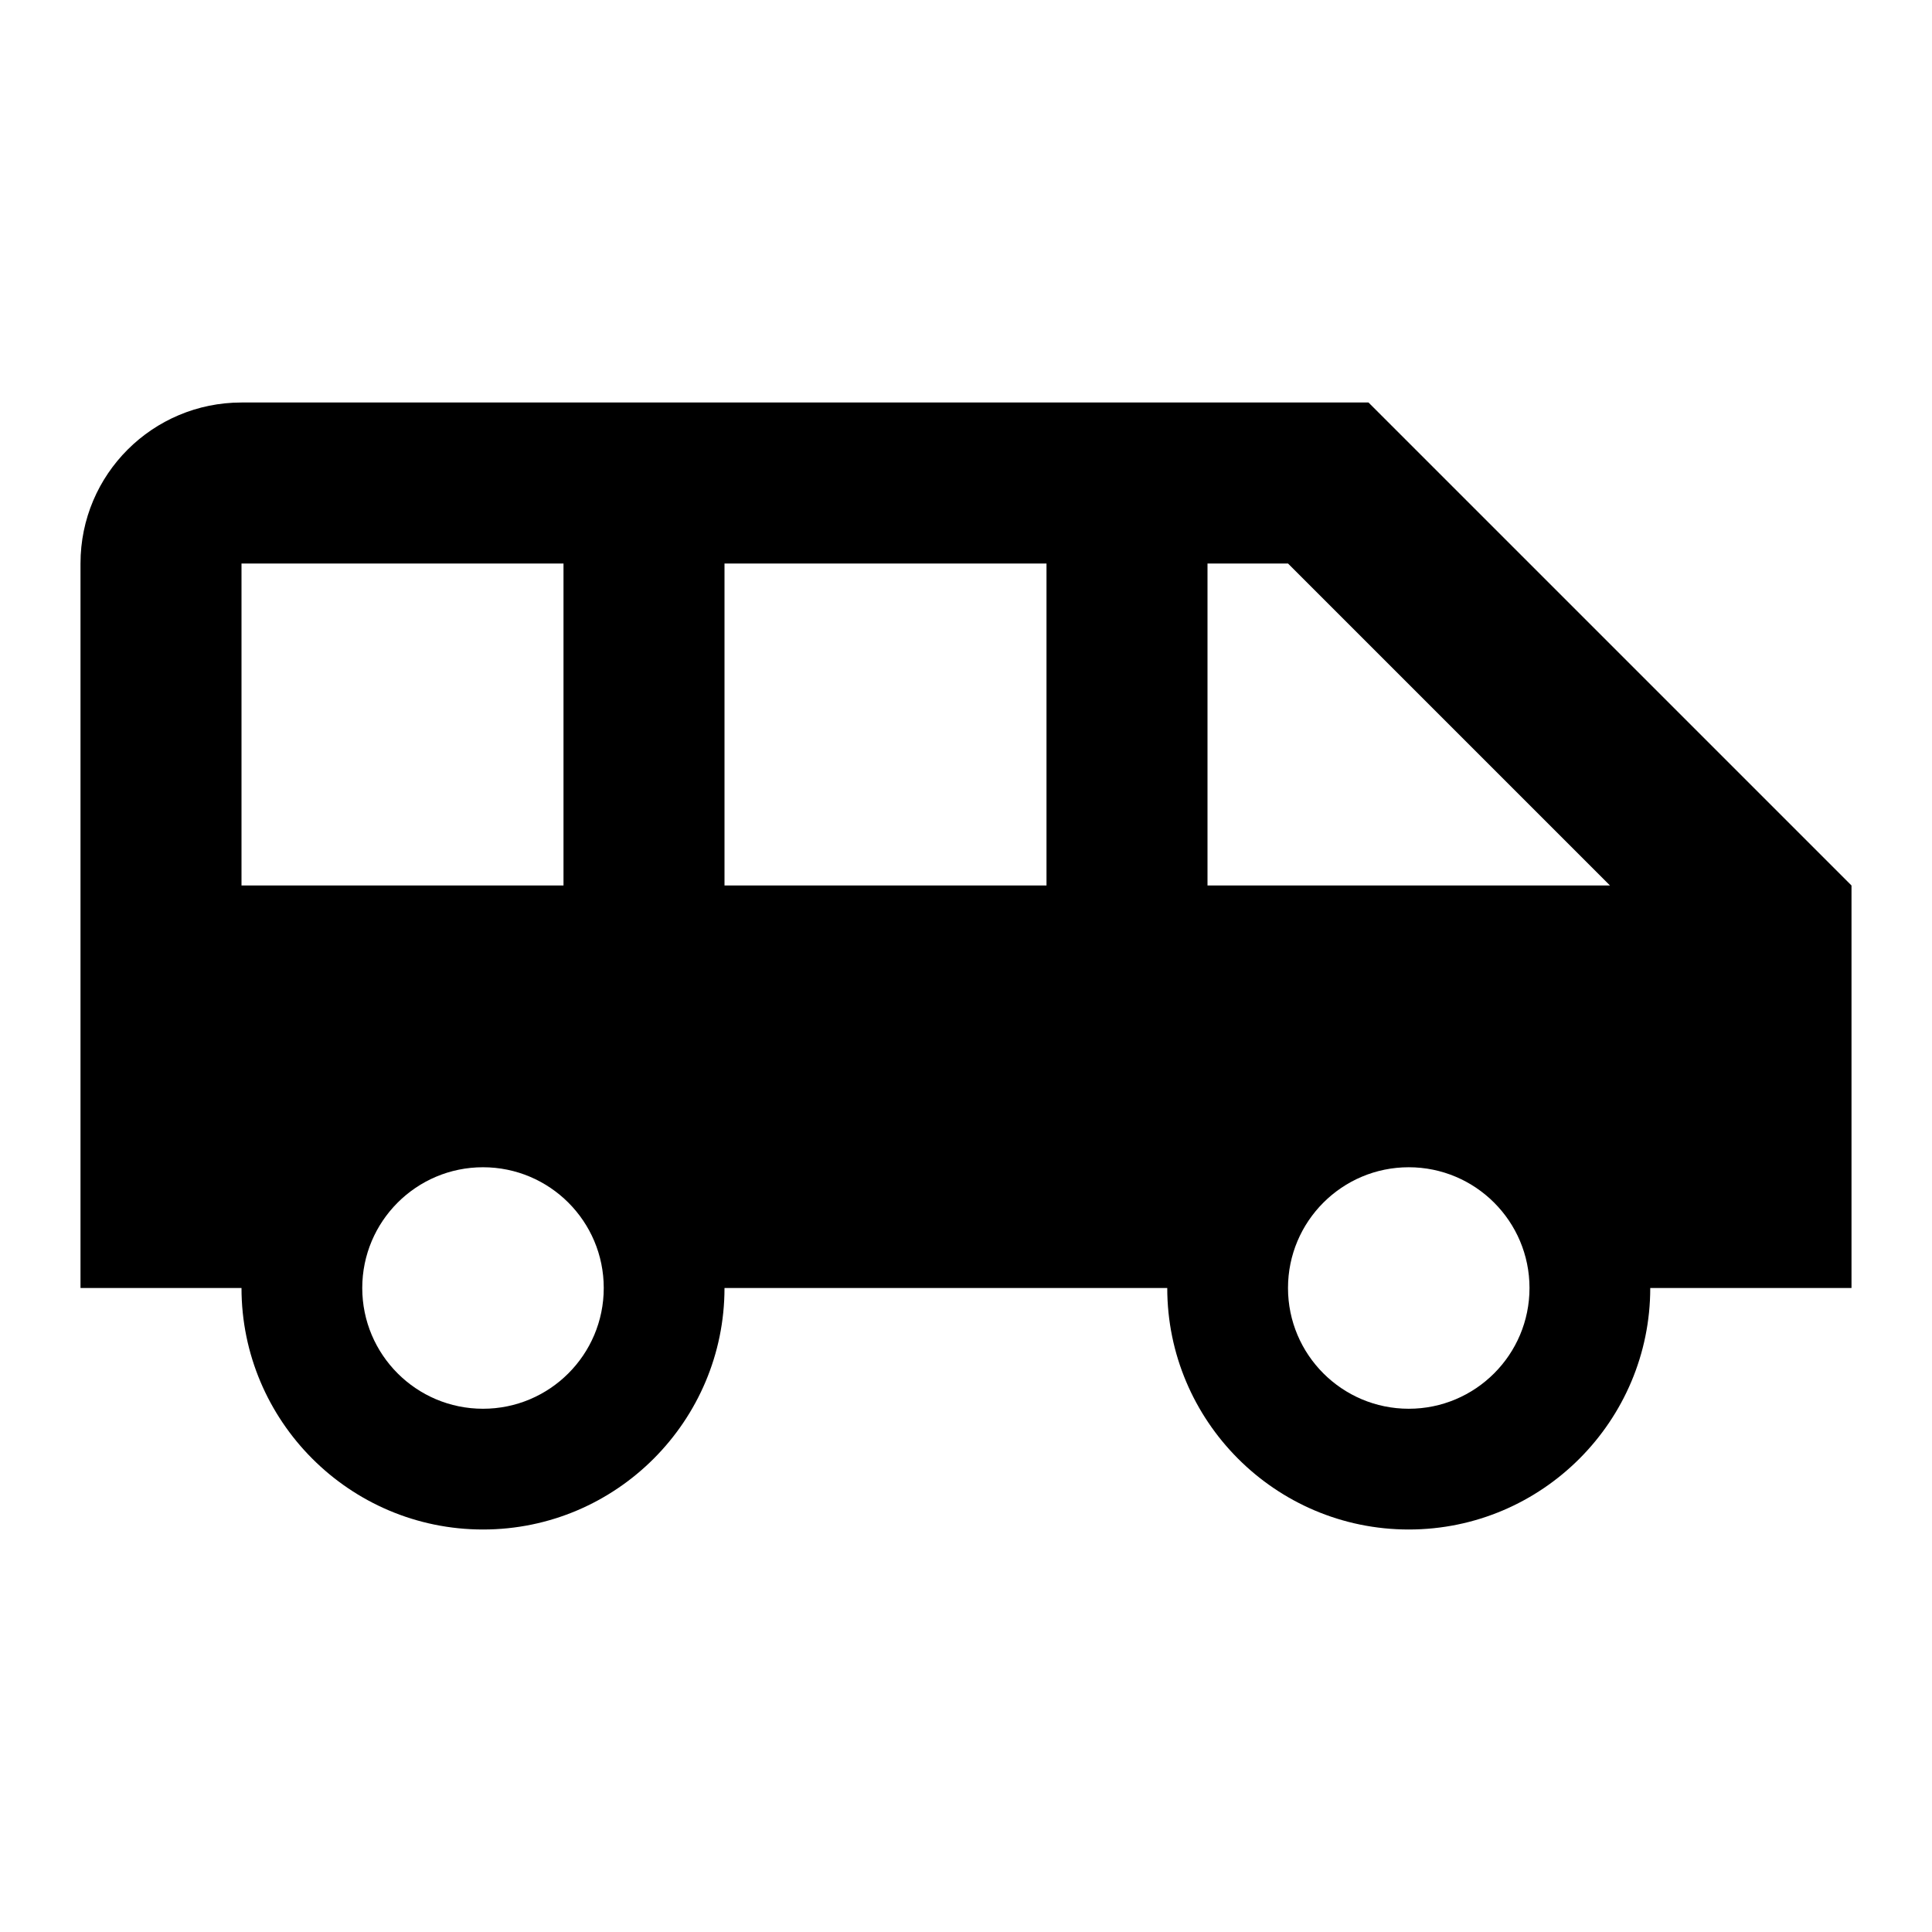
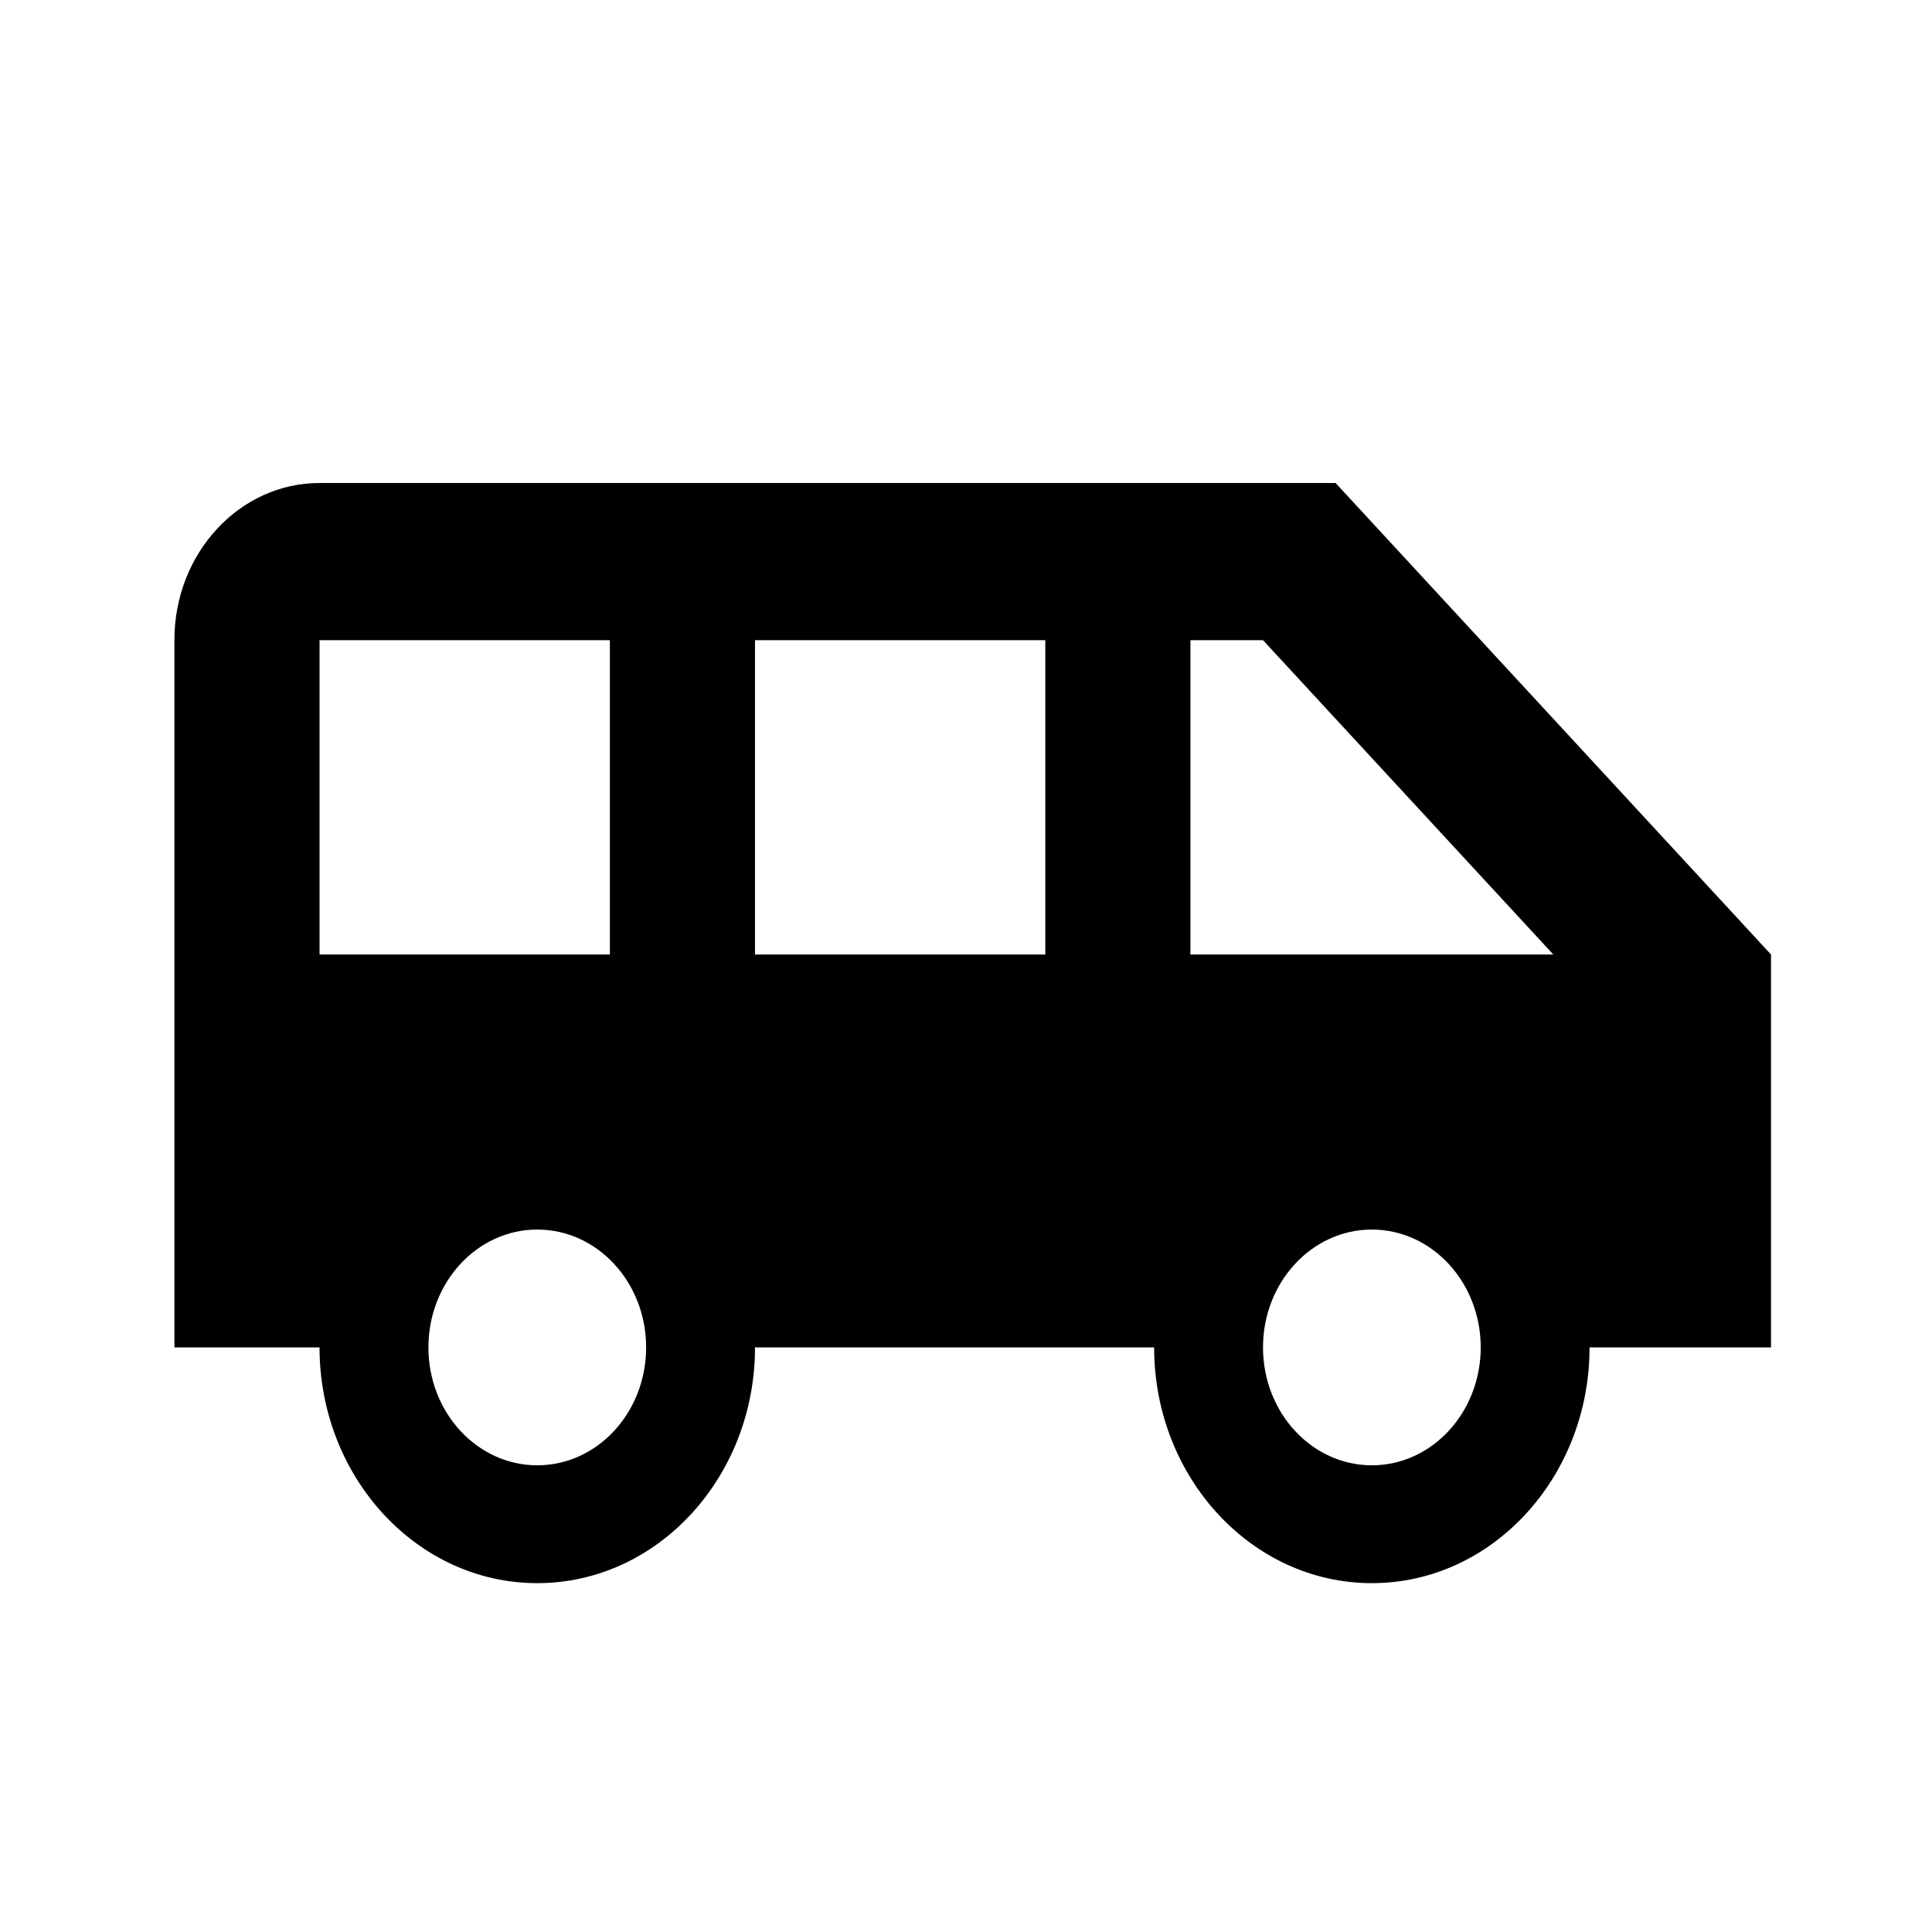
- <svg xmlns="http://www.w3.org/2000/svg" width="48pt" height="48pt" viewBox="0 0 48 48" version="1.1">
+ <svg xmlns="http://www.w3.org/2000/svg" version="1.1" x="0" y="0" width="48" height="48" viewBox="0, 0, 48, 48">
  <g id="surface1">
-     <path style=" stroke:none;fill-rule:nonzero;fill:rgb(0%,0%,0%);fill-opacity:1;" d="M 34 10 L 6 10 C 3.797 10 2 11.781 2 14 L 2 32 L 6 32 C 6 35.297 8.68 38 12 38 C 15.32 38 18 35.297 18 32 L 29 32 C 29 35.297 31.68 38 35 38 C 38.32 38 41 35.297 41 32 L 46 32 L 46 22 Z M 6 22 L 6 14 L 14 14 L 14 22 Z M 12 35 C 10.344 35 9 33.656 9 32 C 9 30.344 10.344 29 12 29 C 13.656 29 15 30.344 15 32 C 15 33.656 13.656 35 12 35 Z M 26 22 L 18 22 L 18 14 L 26 14 Z M 35 35 C 33.344 35 32 33.656 32 32 C 32 30.344 33.344 29 35 29 C 36.656 29 38 30.344 38 32 C 38 33.656 36.656 35 35 35 Z M 30 22 L 30 14 L 32 14 L 40 22 Z M 30 22 " />
+     <path d="M33.182,12 L7.939,12 C5.953,12 4.333,13.739 4.333,15.905 L4.333,33.476 L7.939,33.476 C7.939,36.695 10.355,39.333 13.348,39.333 C16.342,39.333 18.758,36.695 18.758,33.476 L28.674,33.476 C28.674,36.695 31.09,39.333 34.083,39.333 C37.077,39.333 39.492,36.695 39.492,33.476 L44,33.476 L44,23.714 z M7.939,23.714 L7.939,15.905 L15.152,15.905 L15.152,23.714 z M13.348,36.405 C11.855,36.405 10.644,35.093 10.644,33.476 C10.644,31.859 11.855,30.548 13.348,30.548 C14.842,30.548 16.053,31.859 16.053,33.476 C16.053,35.093 14.842,36.405 13.348,36.405 z M25.97,23.714 L18.758,23.714 L18.758,15.905 L25.97,15.905 z M34.083,36.405 C32.59,36.405 31.379,35.093 31.379,33.476 C31.379,31.859 32.59,30.548 34.083,30.548 C35.576,30.548 36.788,31.859 36.788,33.476 C36.788,35.093 35.576,36.405 34.083,36.405 z M29.576,23.714 L29.576,15.905 L31.379,15.905 L38.591,23.714 z M29.576,23.714" fill="#000000" />
  </g>
</svg>
